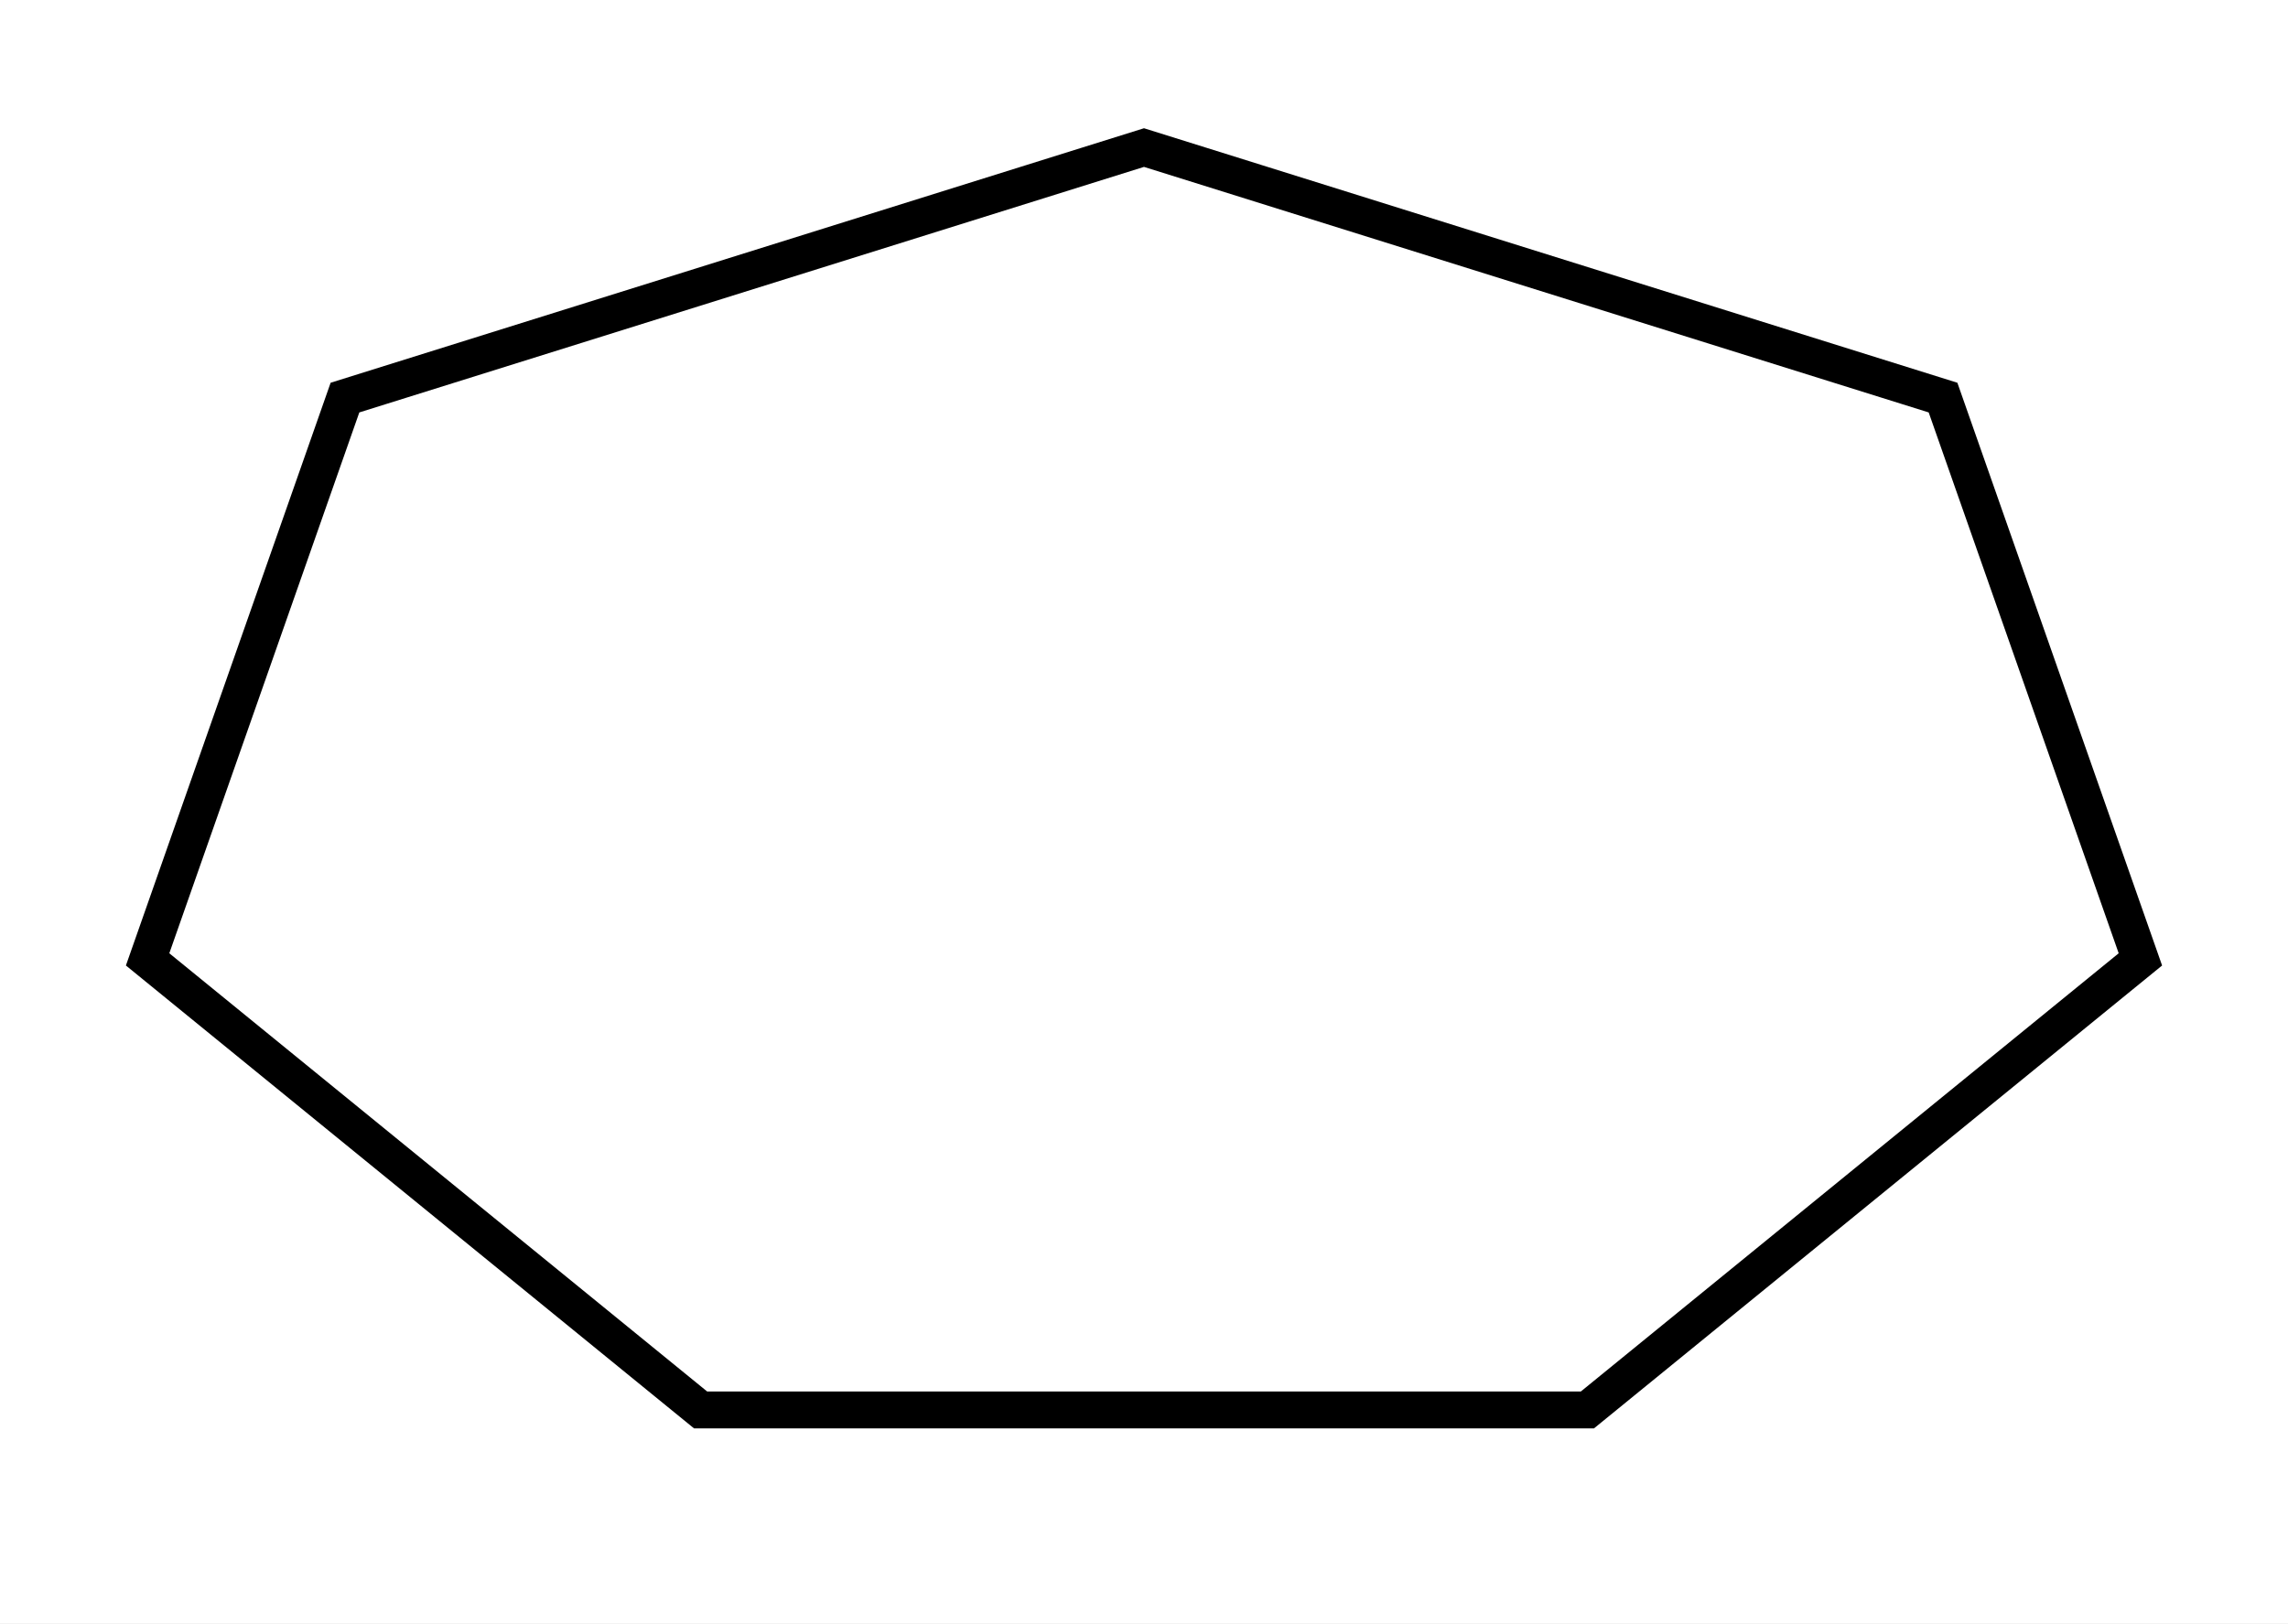
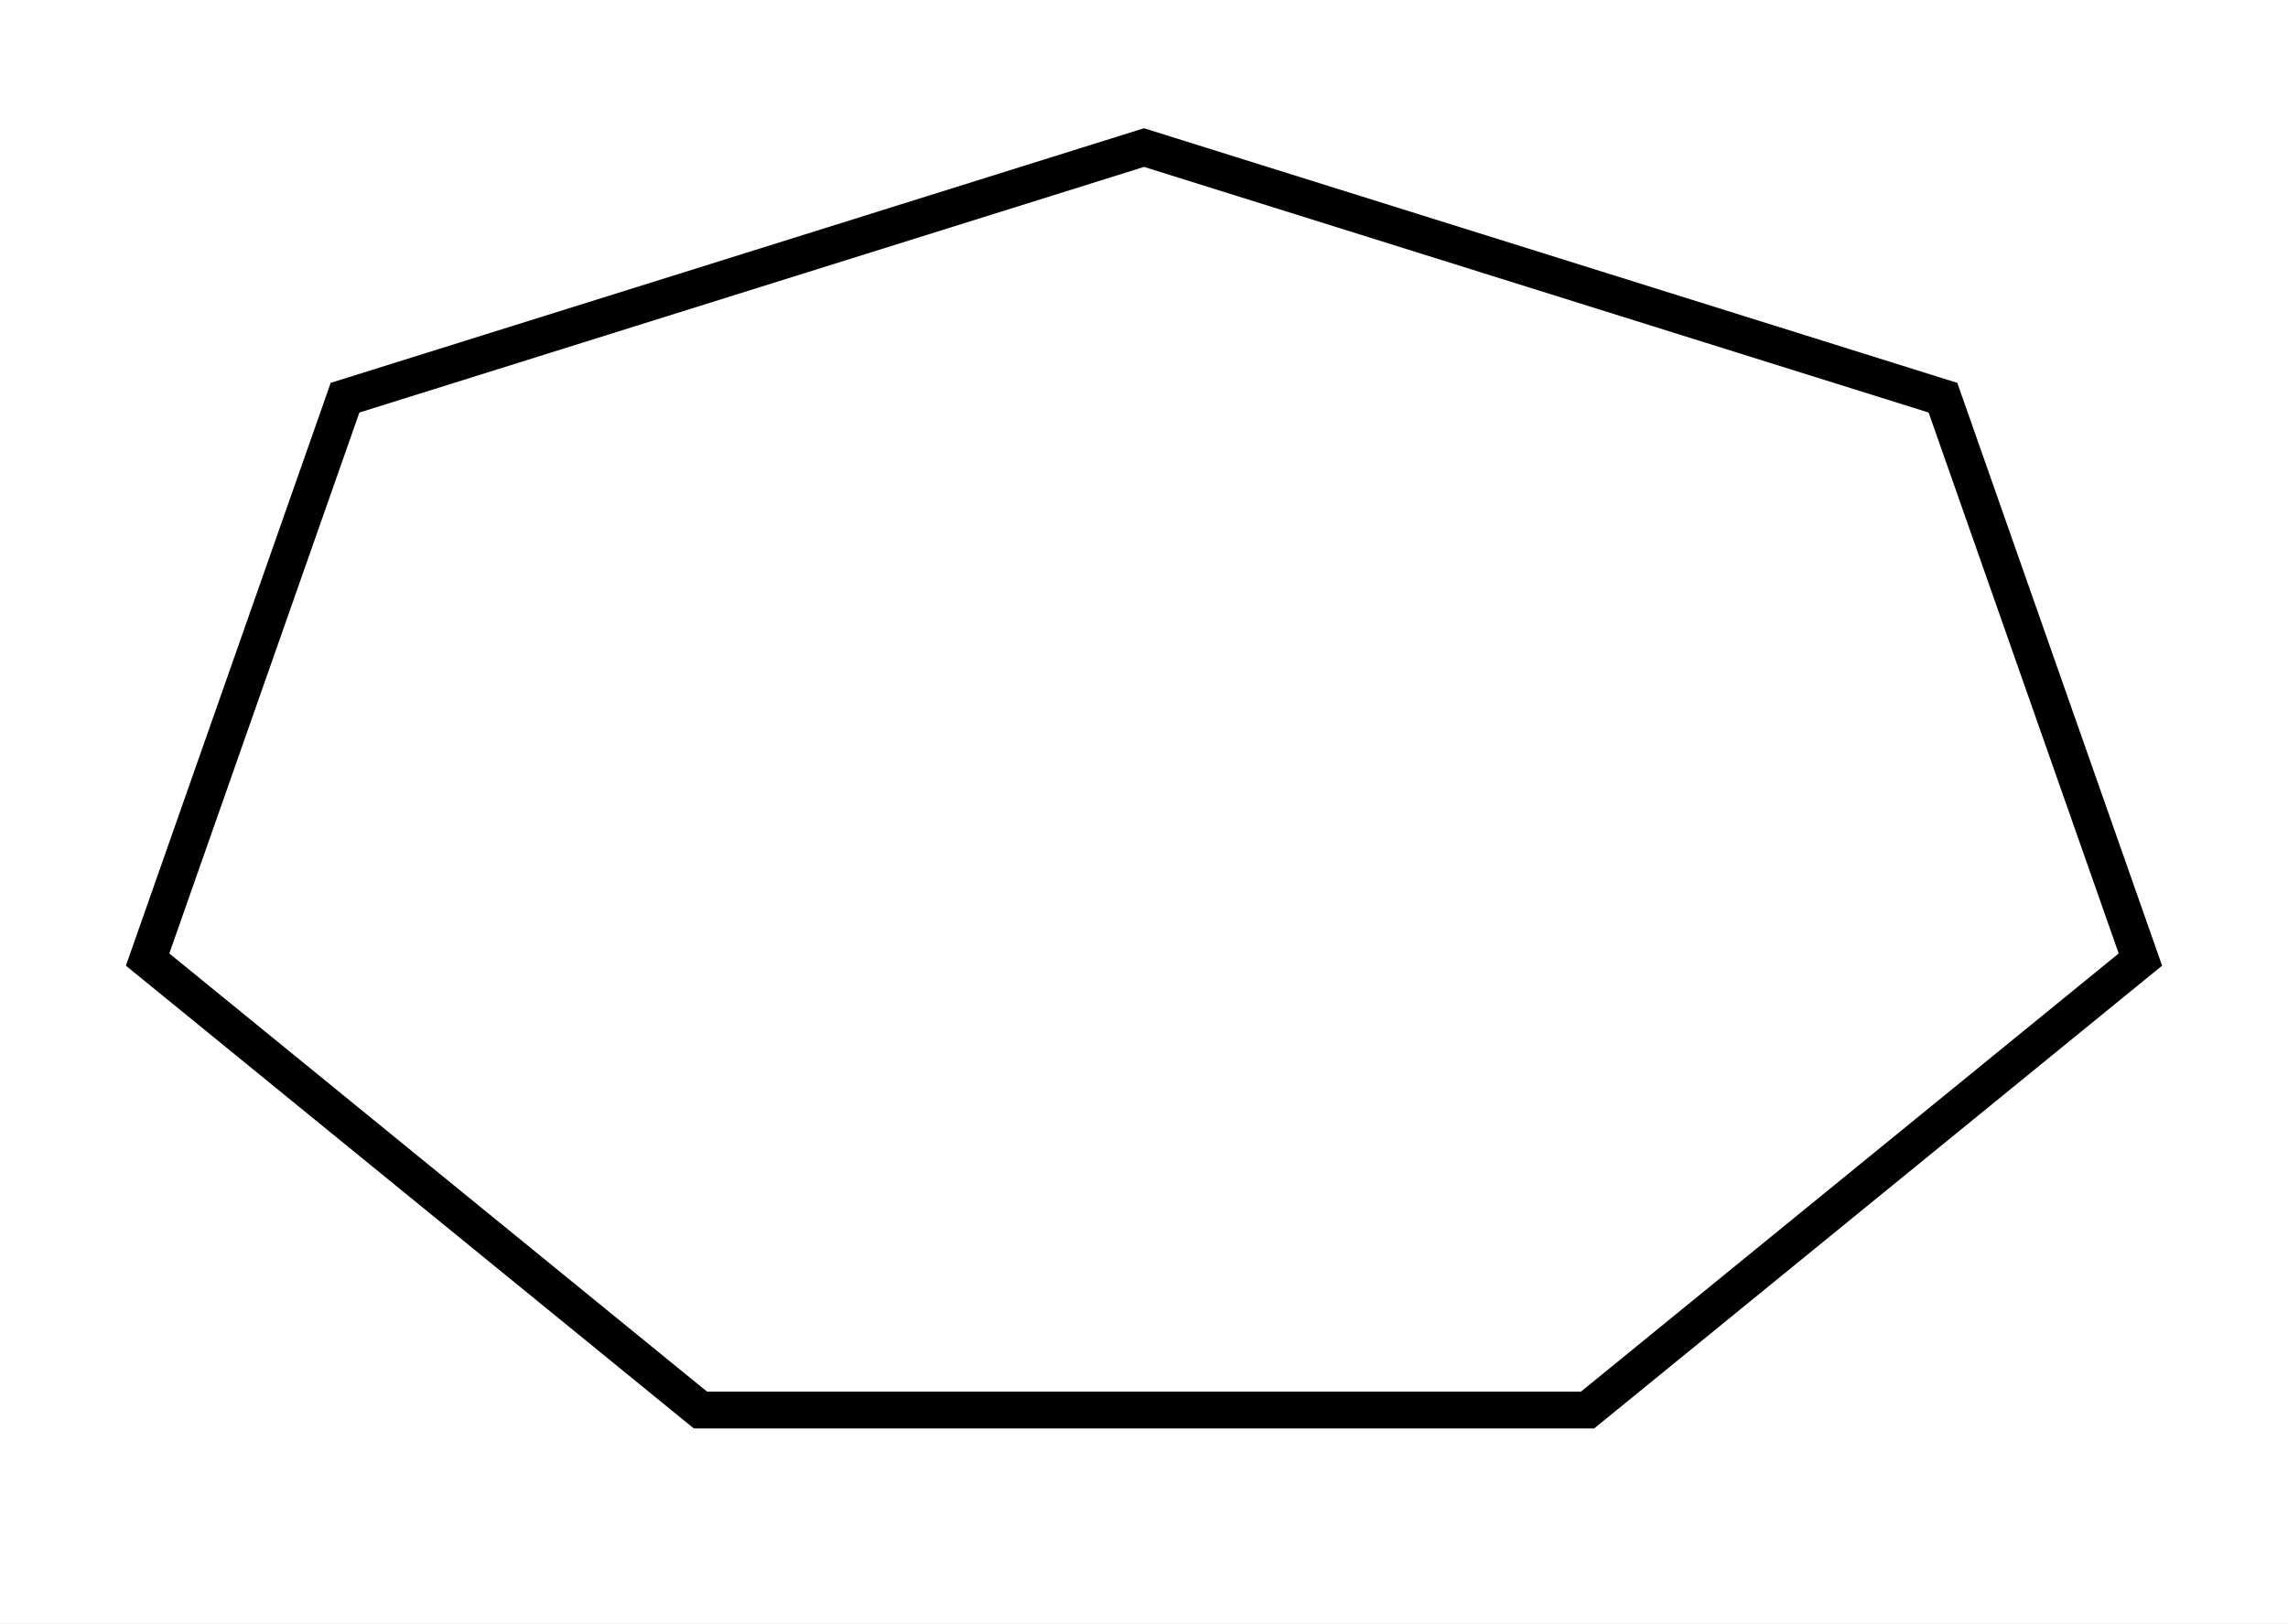
<svg xmlns="http://www.w3.org/2000/svg" width="62pt" height="44pt" viewBox="0.00 0.00 62.00 44.00">
  <g id="graph0" class="graph" transform="scale(1 1) rotate(0) translate(4 40)">
    <polygon fill="white" stroke="transparent" points="-4,4 -4,-40 58,-40 58,4 -4,4" />
    <g id="node1" class="node">
-       <polygon fill="none" stroke="black" points="54,-13.995 48.652,-29.223 27,-36 5.348,-29.223 0,-13.995 14.984,-1.783 39.016,-1.783 54,-13.995" />
+       <polygon fill="none" stroke="black" points="54,-13.99 48.65,-29.22 27,-36 5.35,-29.22 0,-13.99 14.98,-1.78 39.02,-1.78 54,-13.99" />
    </g>
  </g>
</svg>
